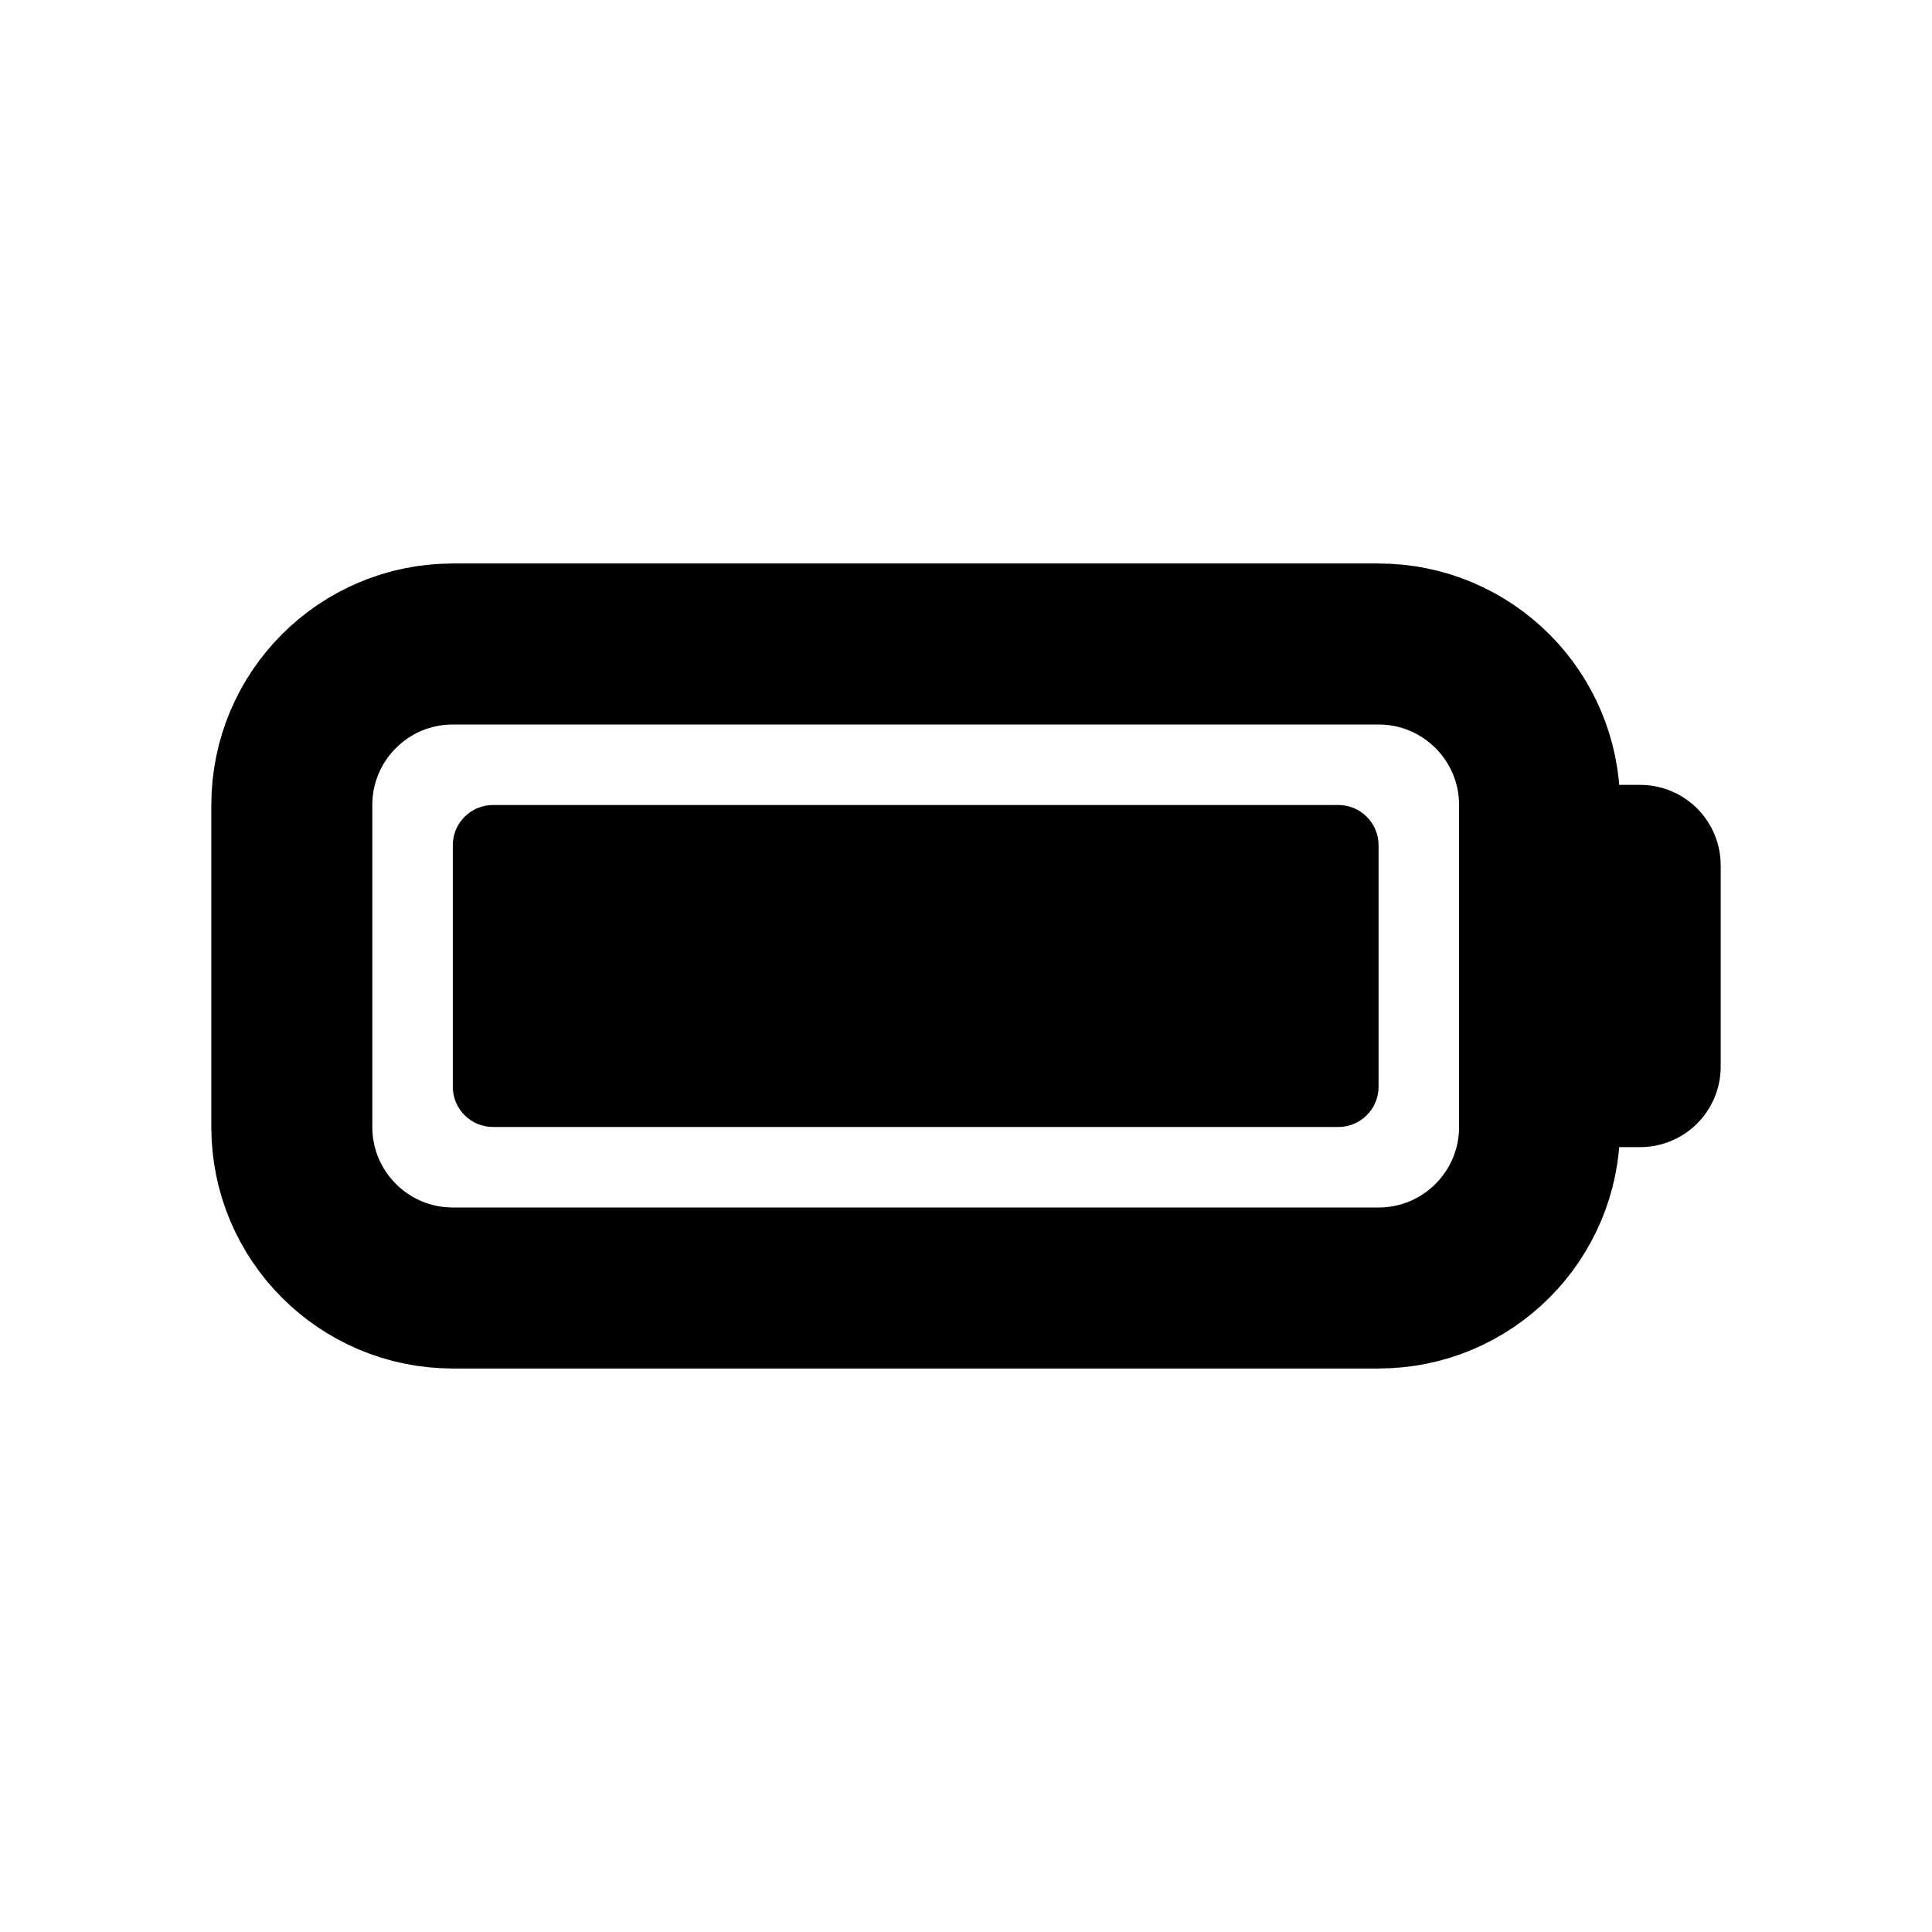
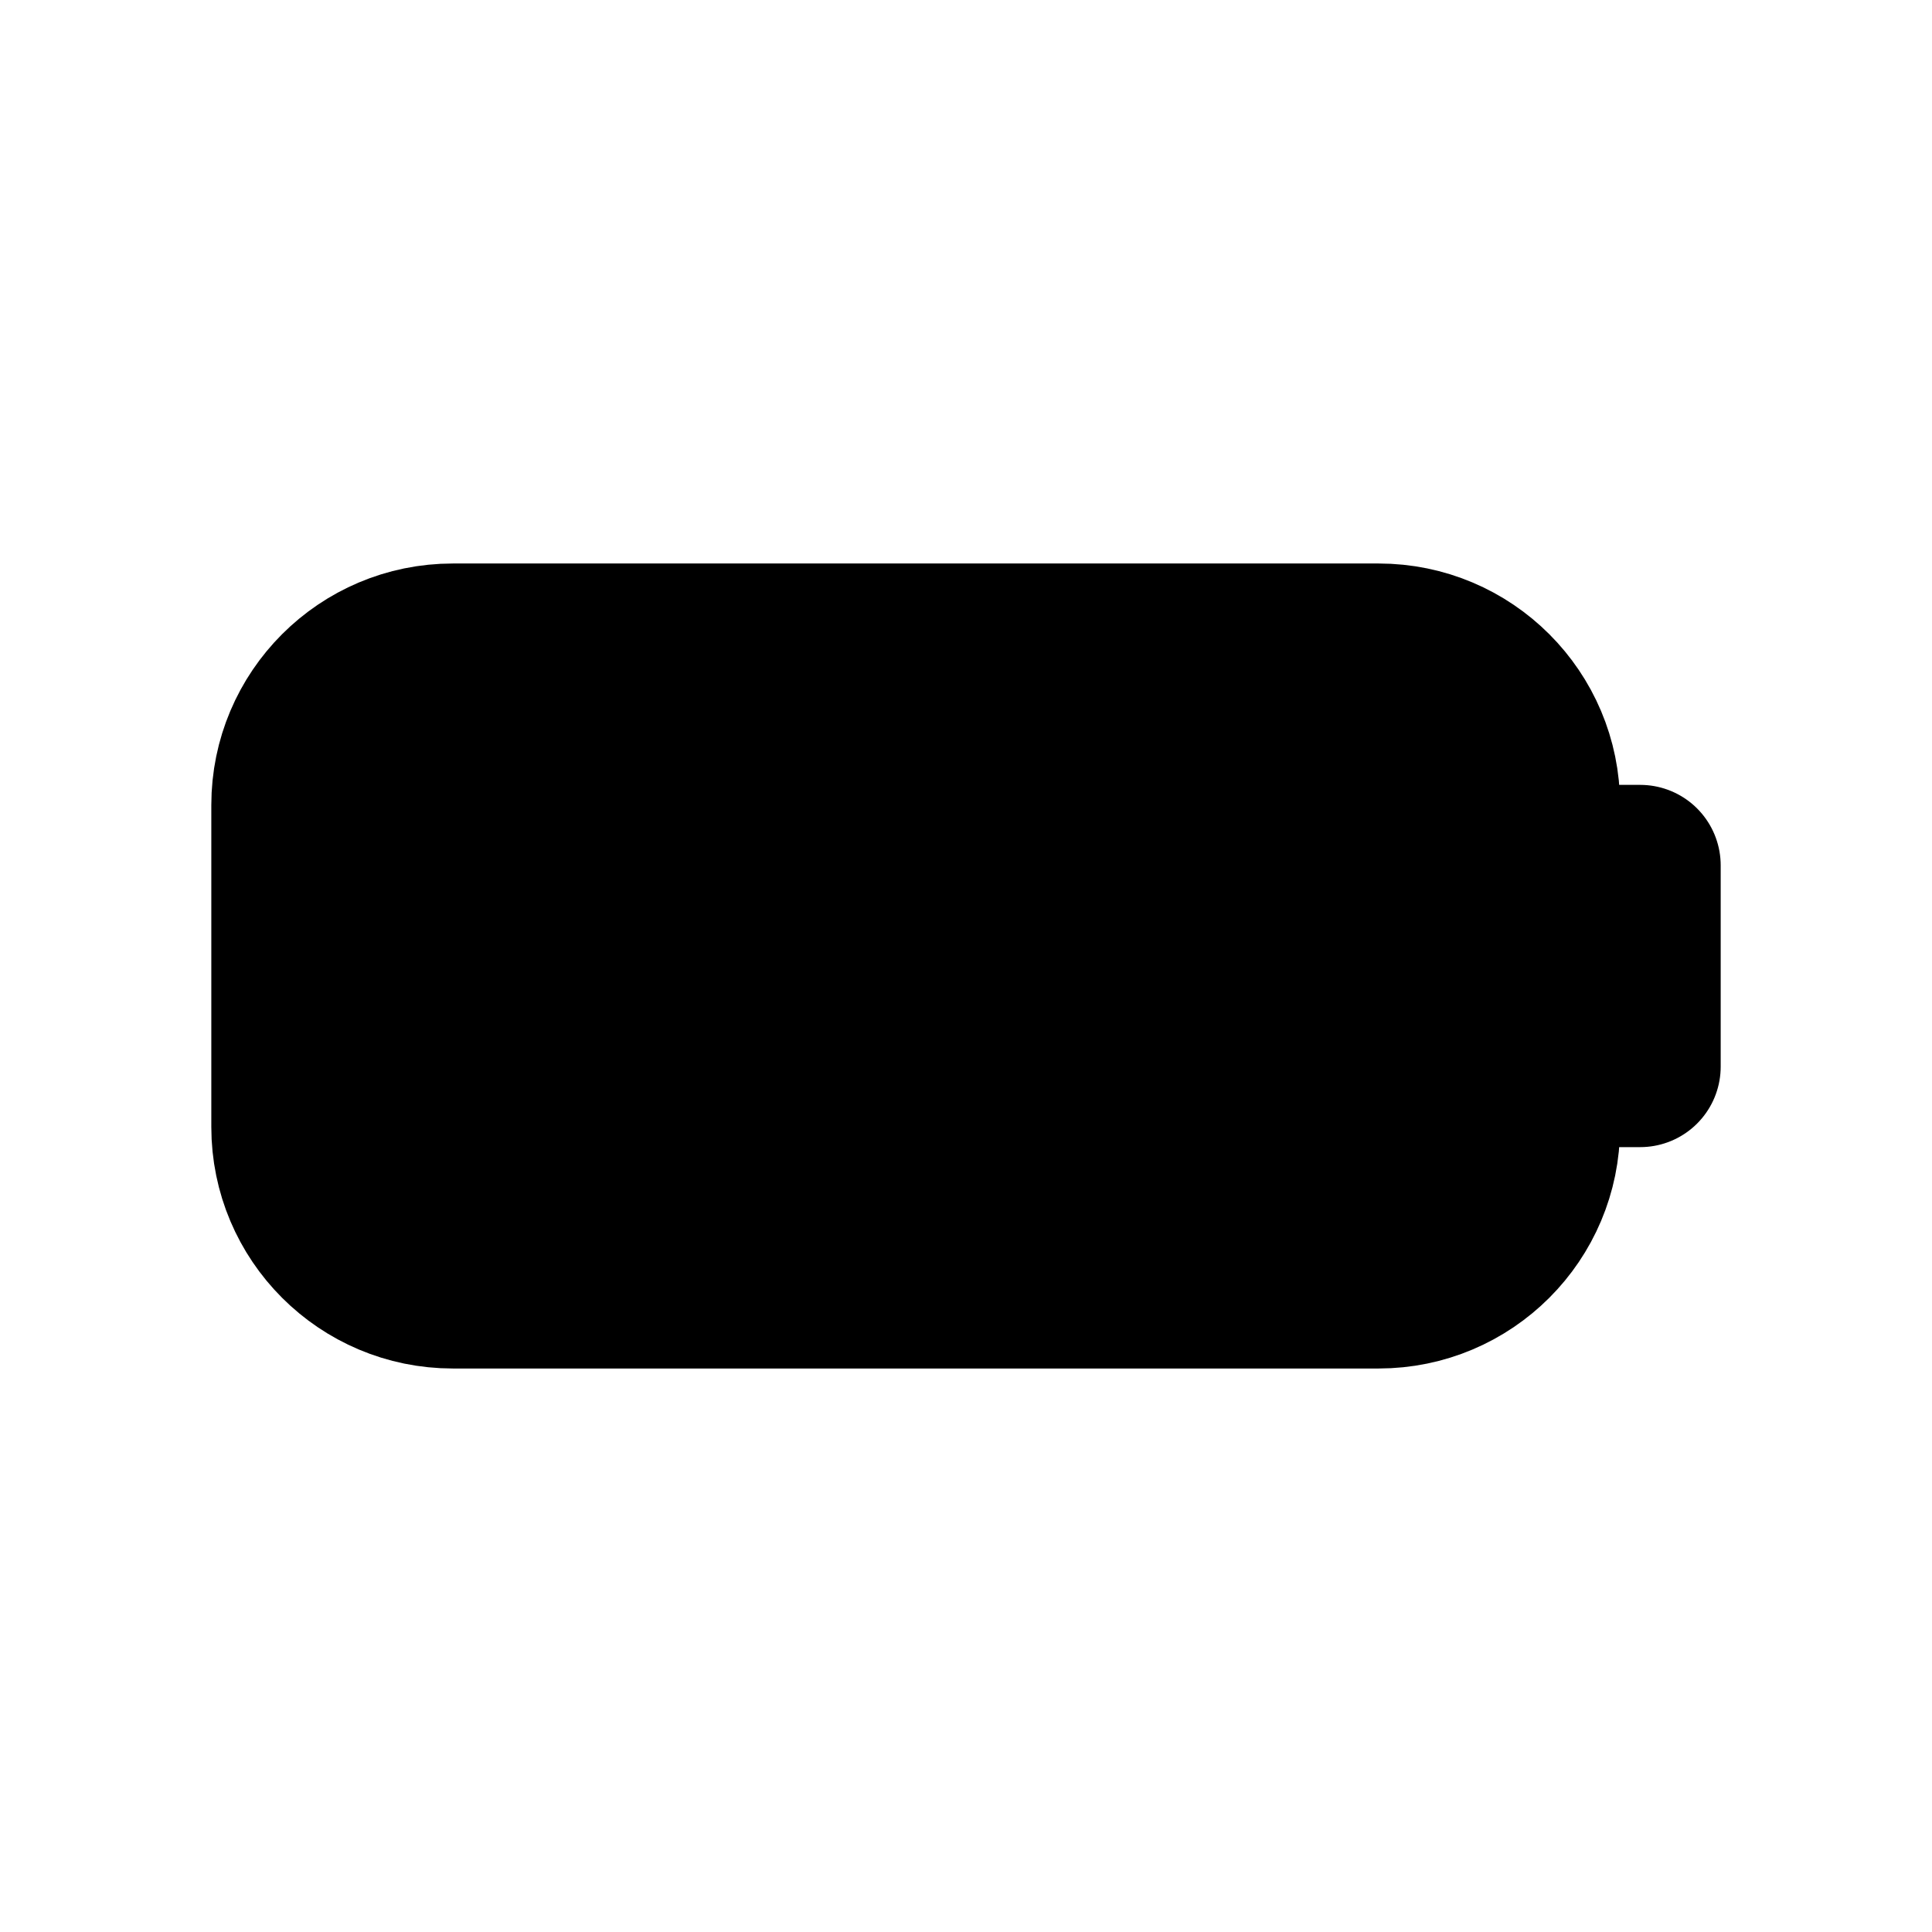
<svg xmlns="http://www.w3.org/2000/svg" width="24" height="24" viewBox="0 0 24 24" fill="none" stroke="currentColor" stroke-width="2" stroke-linecap="round" stroke-linejoin="round">
-   <rect x="3.625" y="8" width="15.5" height="8" rx="2" />
+   <rect x="3.625" y="8" width="15.5" height="8" rx="2" fill="currentColor" />
  <path d="M19.125 10.75h1.25v2.5h-1.25z" fill="currentColor" />
-   <rect x="5.625" y="10" width="11.5" height="4" rx="0.5" fill="currentColor" stroke="none" />
</svg>
